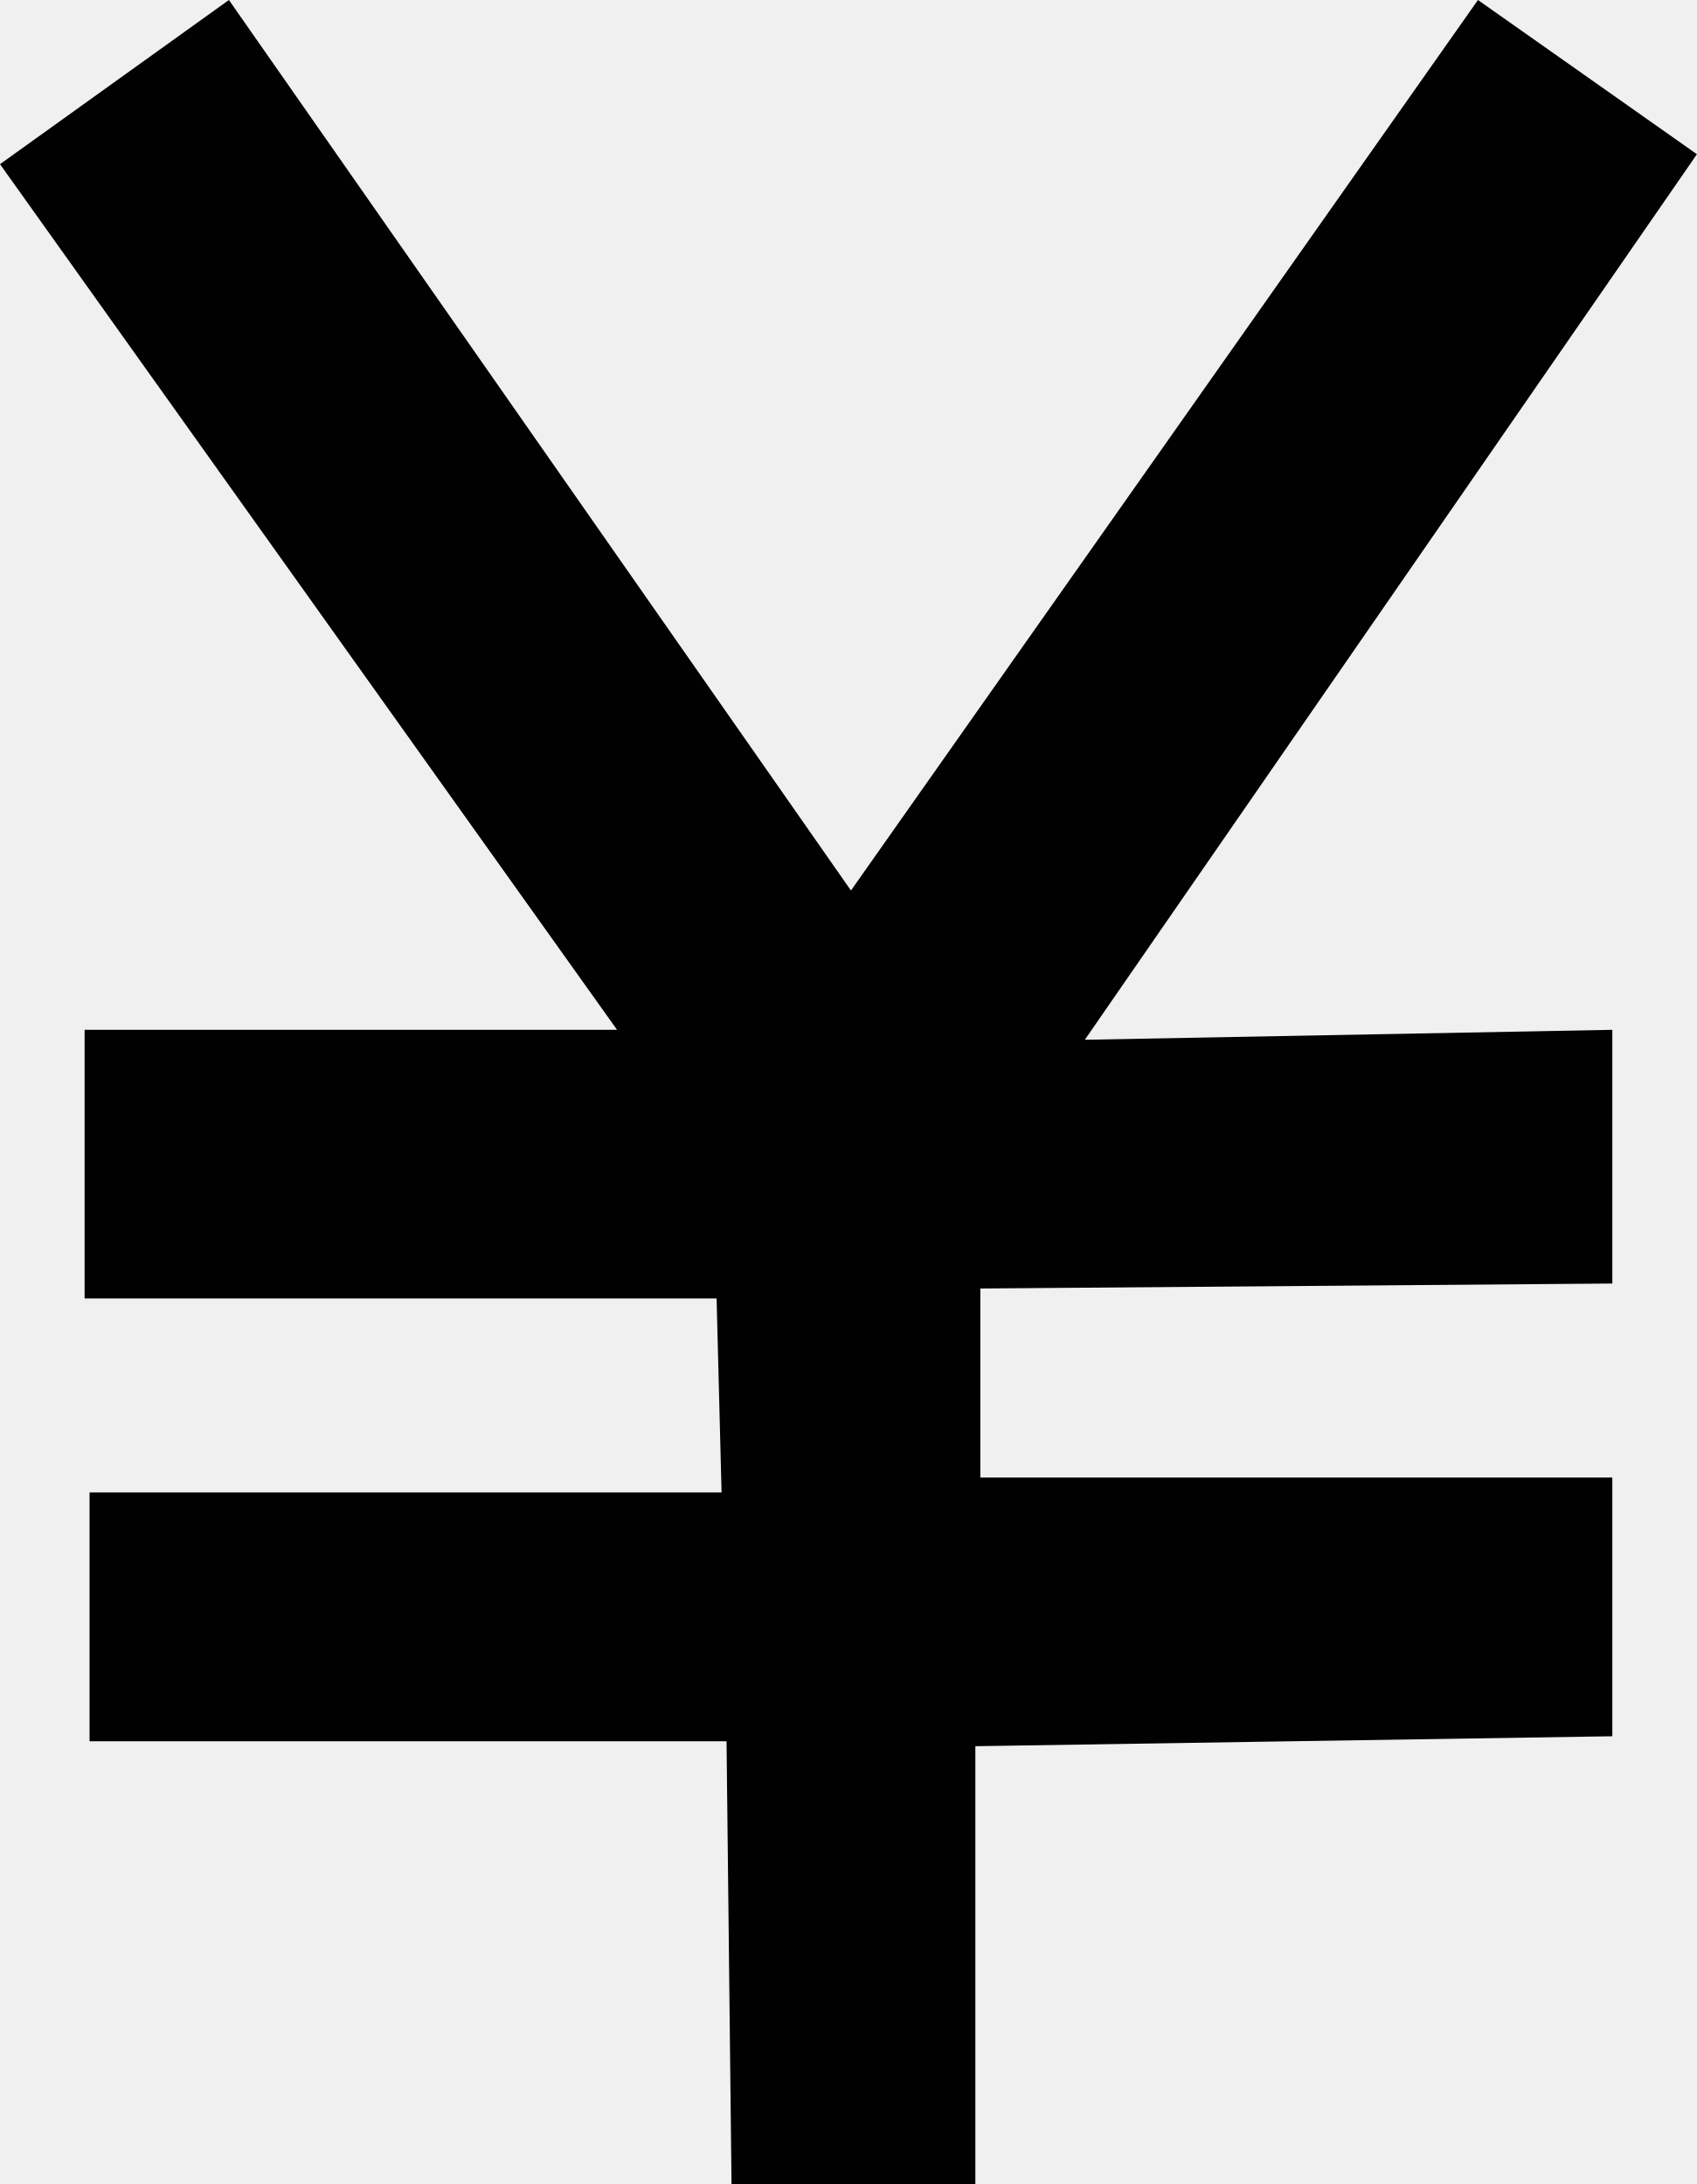
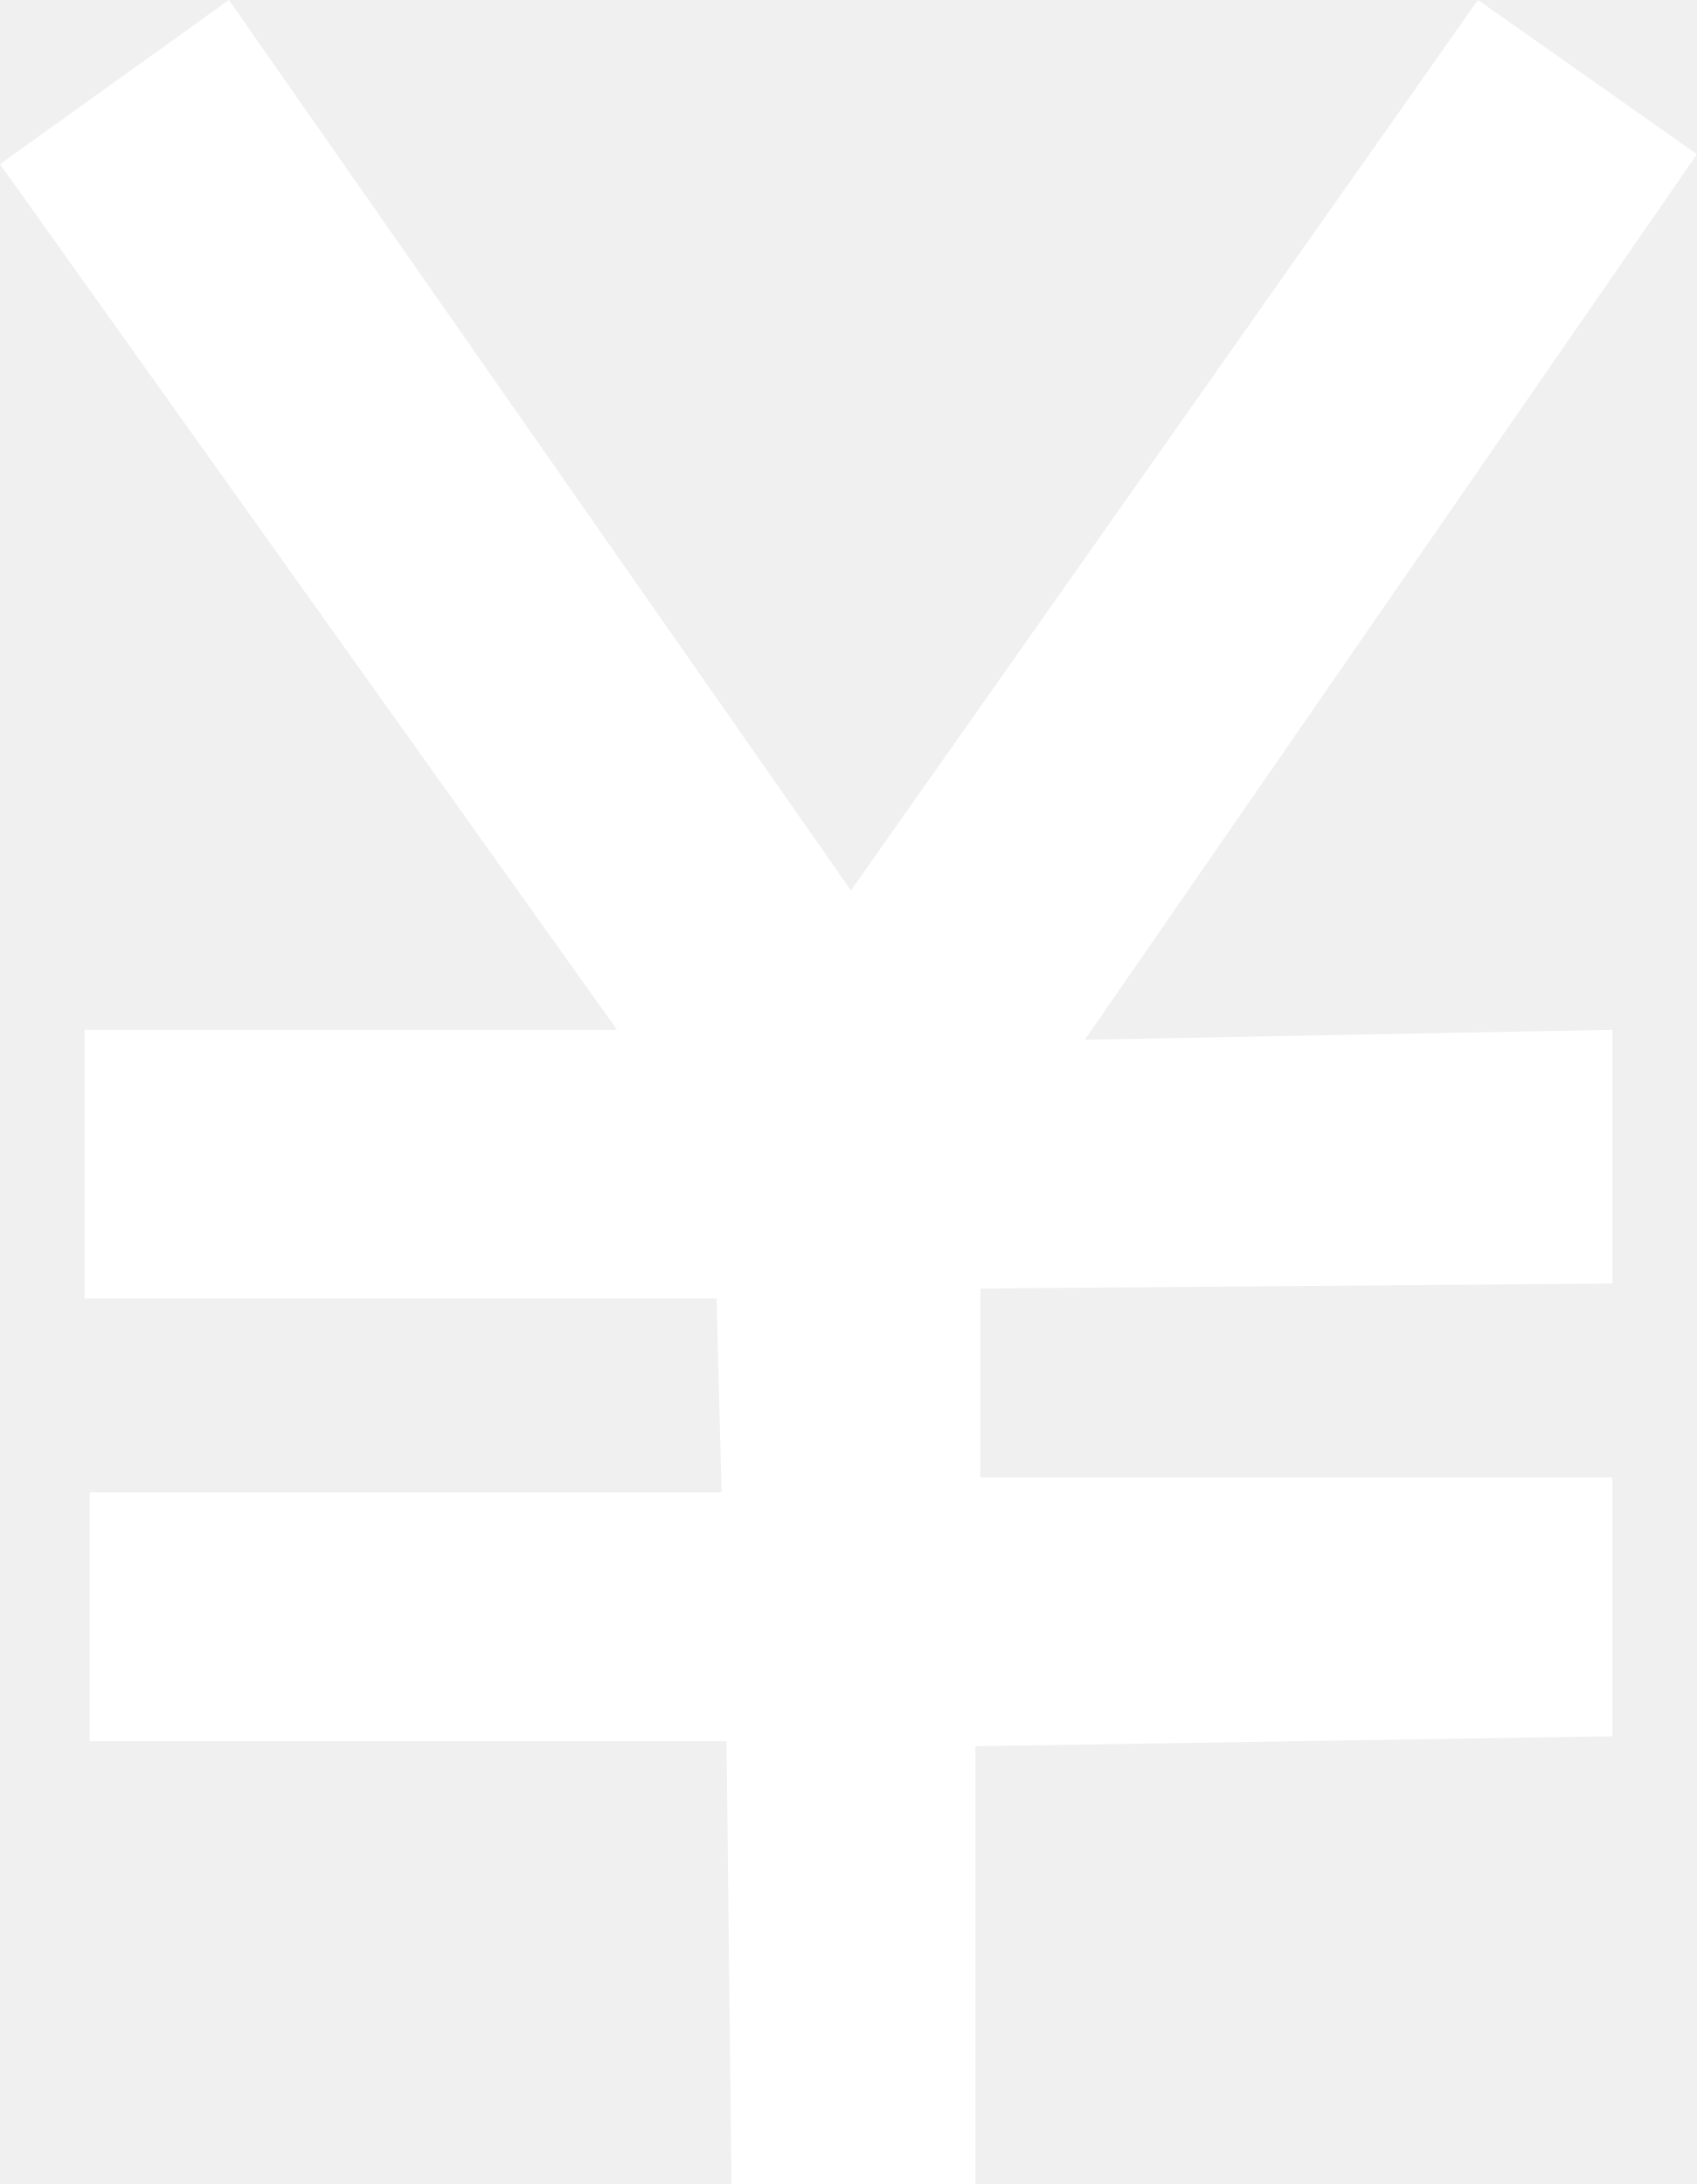
<svg xmlns="http://www.w3.org/2000/svg" version="1.1" id="Слой_1" x="0px" y="0px" viewBox="0 0 341 439" style="enable-background:new 0 0 341 439;" xml:space="preserve">
  <style type="text/css">
- 	.st0{fill:#010101;}
+ 	.st0{fill:#fff;}
</style>
  <polygon class="st0" points="171,179 46,0 0,33 124,207 17,207 17,261 144,261 145,300 18,300 18,350 146,350 147,439 196,439   196,351 324,349 324,297 197,297 197,259 324,258 324,207 218,209 341,31 297,0 " />
</svg>
